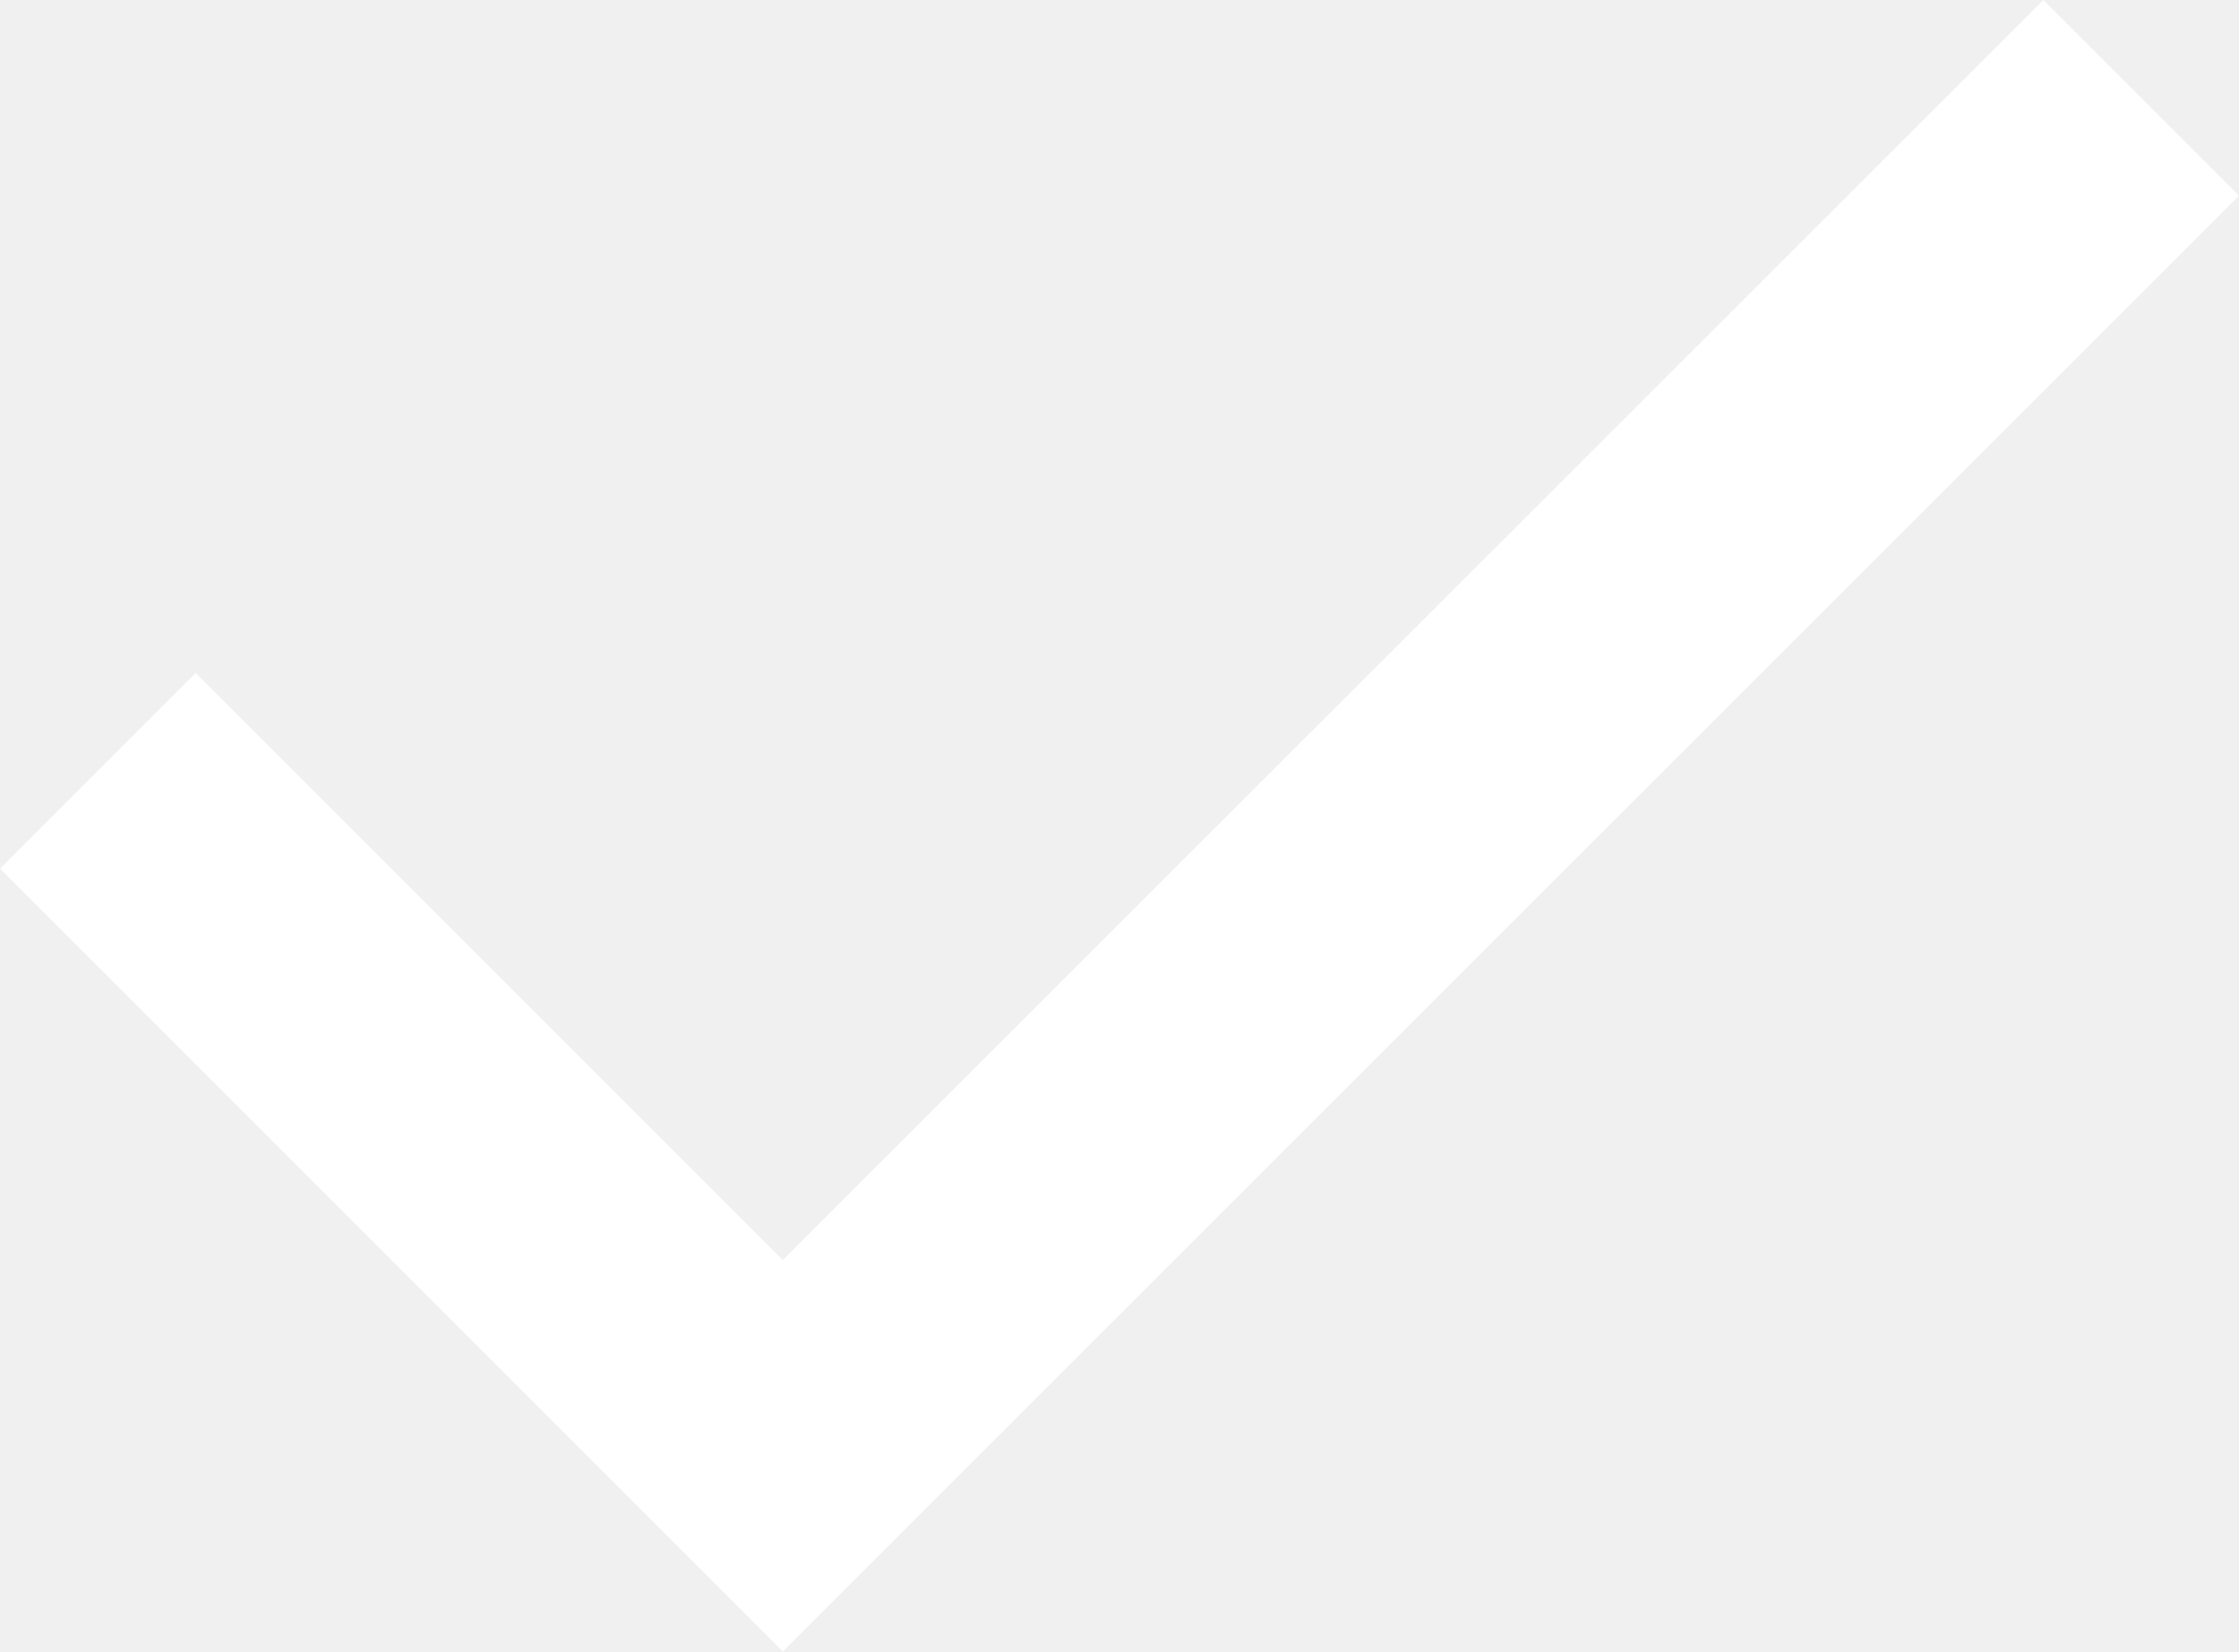
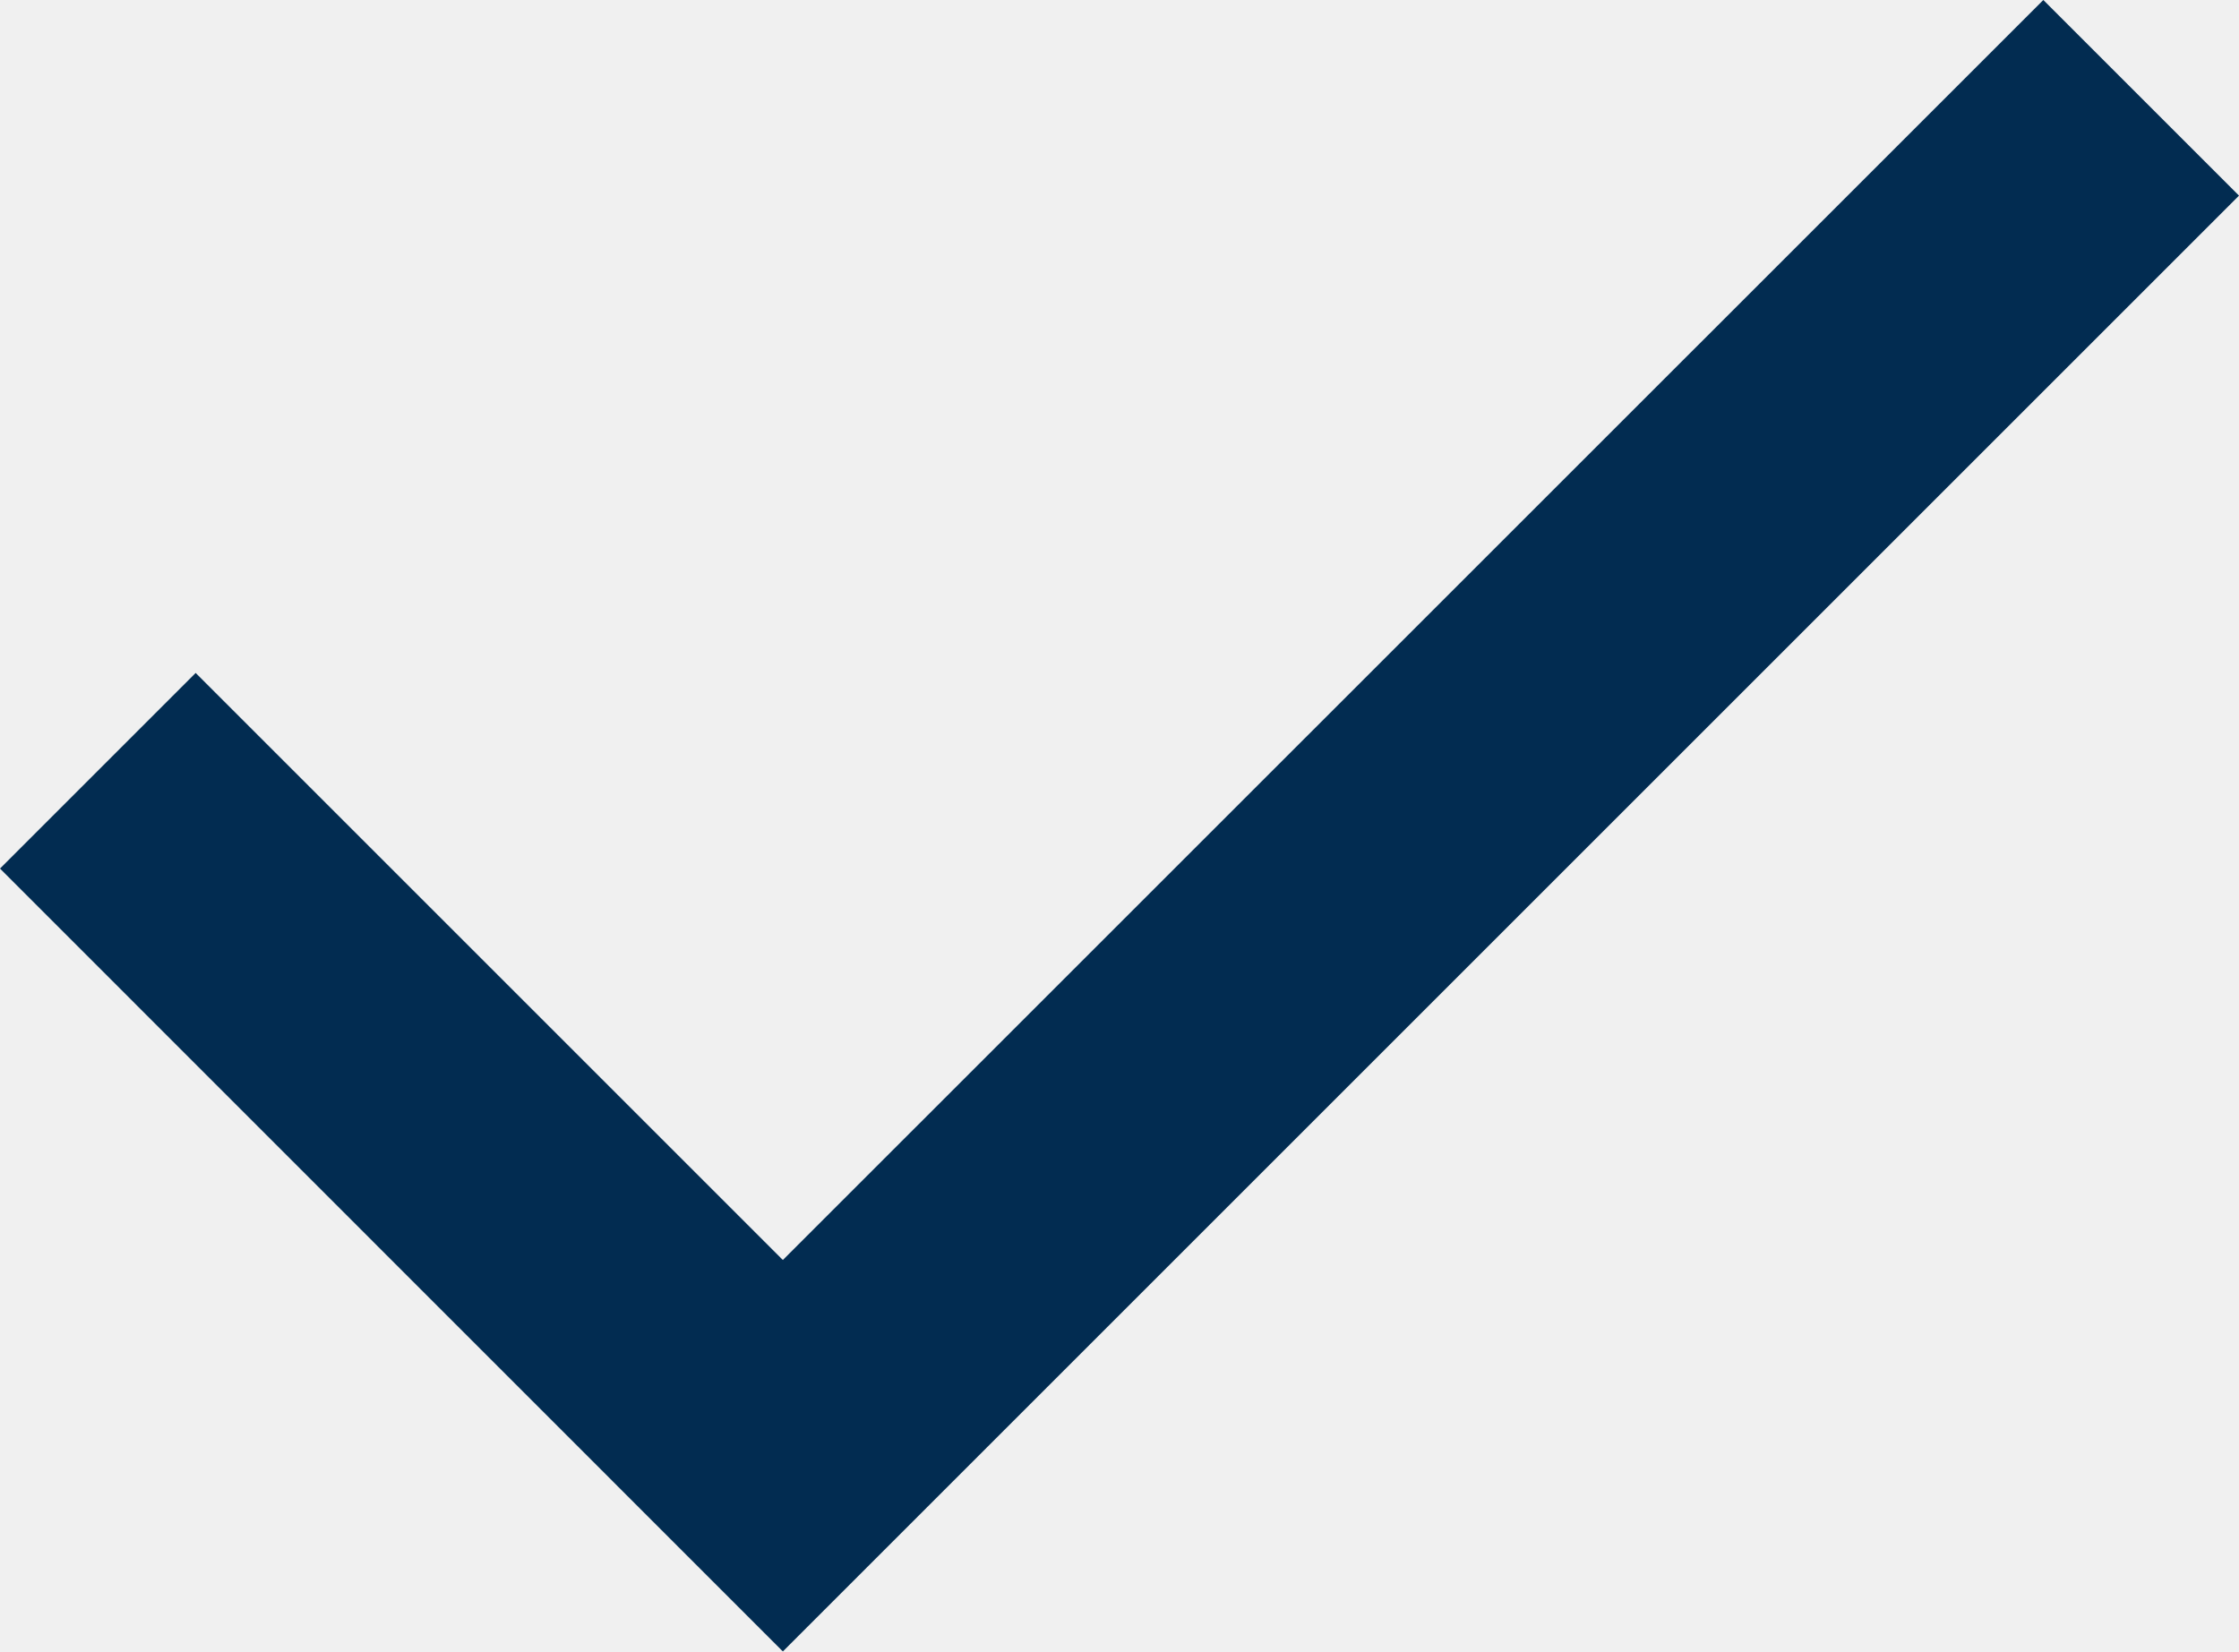
<svg xmlns="http://www.w3.org/2000/svg" preserveAspectRatio="none" overflow="visible" style="display: block;" width="11.546" height="8.518" viewBox="0 0 11.546 8.518" fill="none">
  <g id="Container">
-     <path id="Icon" d="M4.037 8.518L0 4.48L1.009 3.471L4.037 6.499L10.537 0L11.546 1.009L4.037 8.518V8.518" fill="white" />
+     <path id="Icon" d="M4.037 8.518L0 4.48L1.009 3.471L4.037 6.499L10.537 0L11.546 1.009L4.037 8.518V8.518" fill="#022C51" />
  </g>
</svg>
